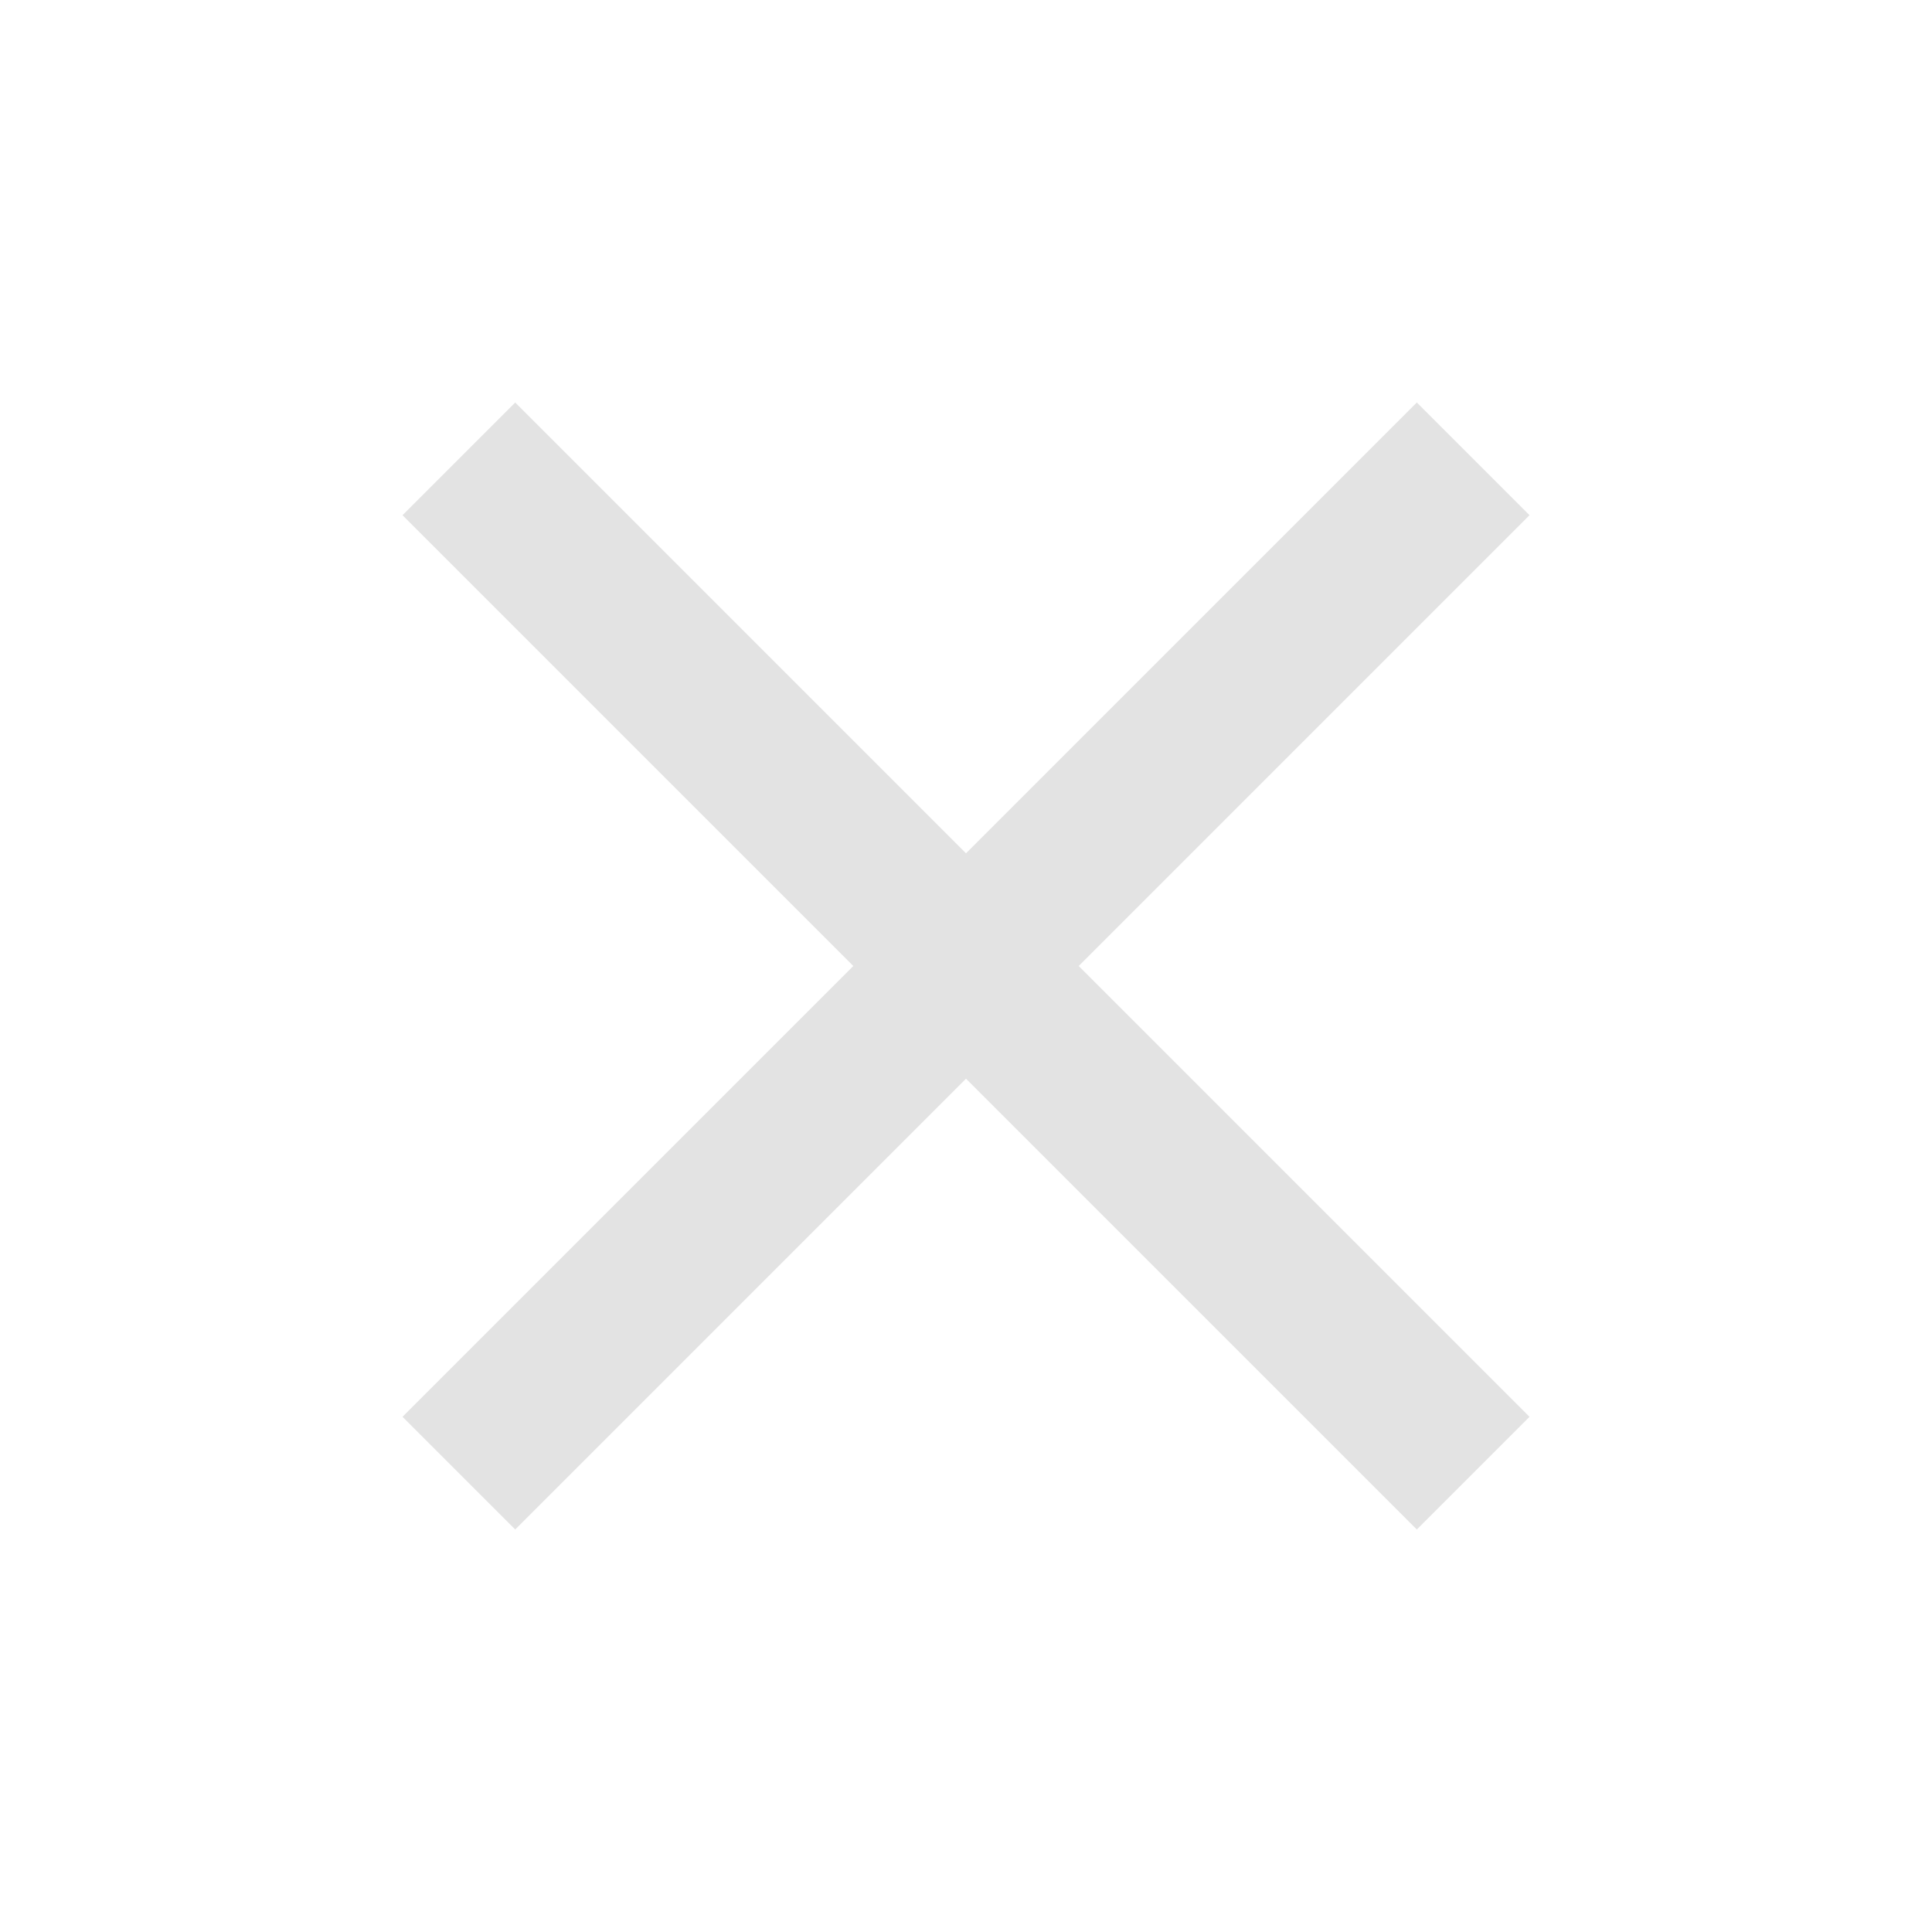
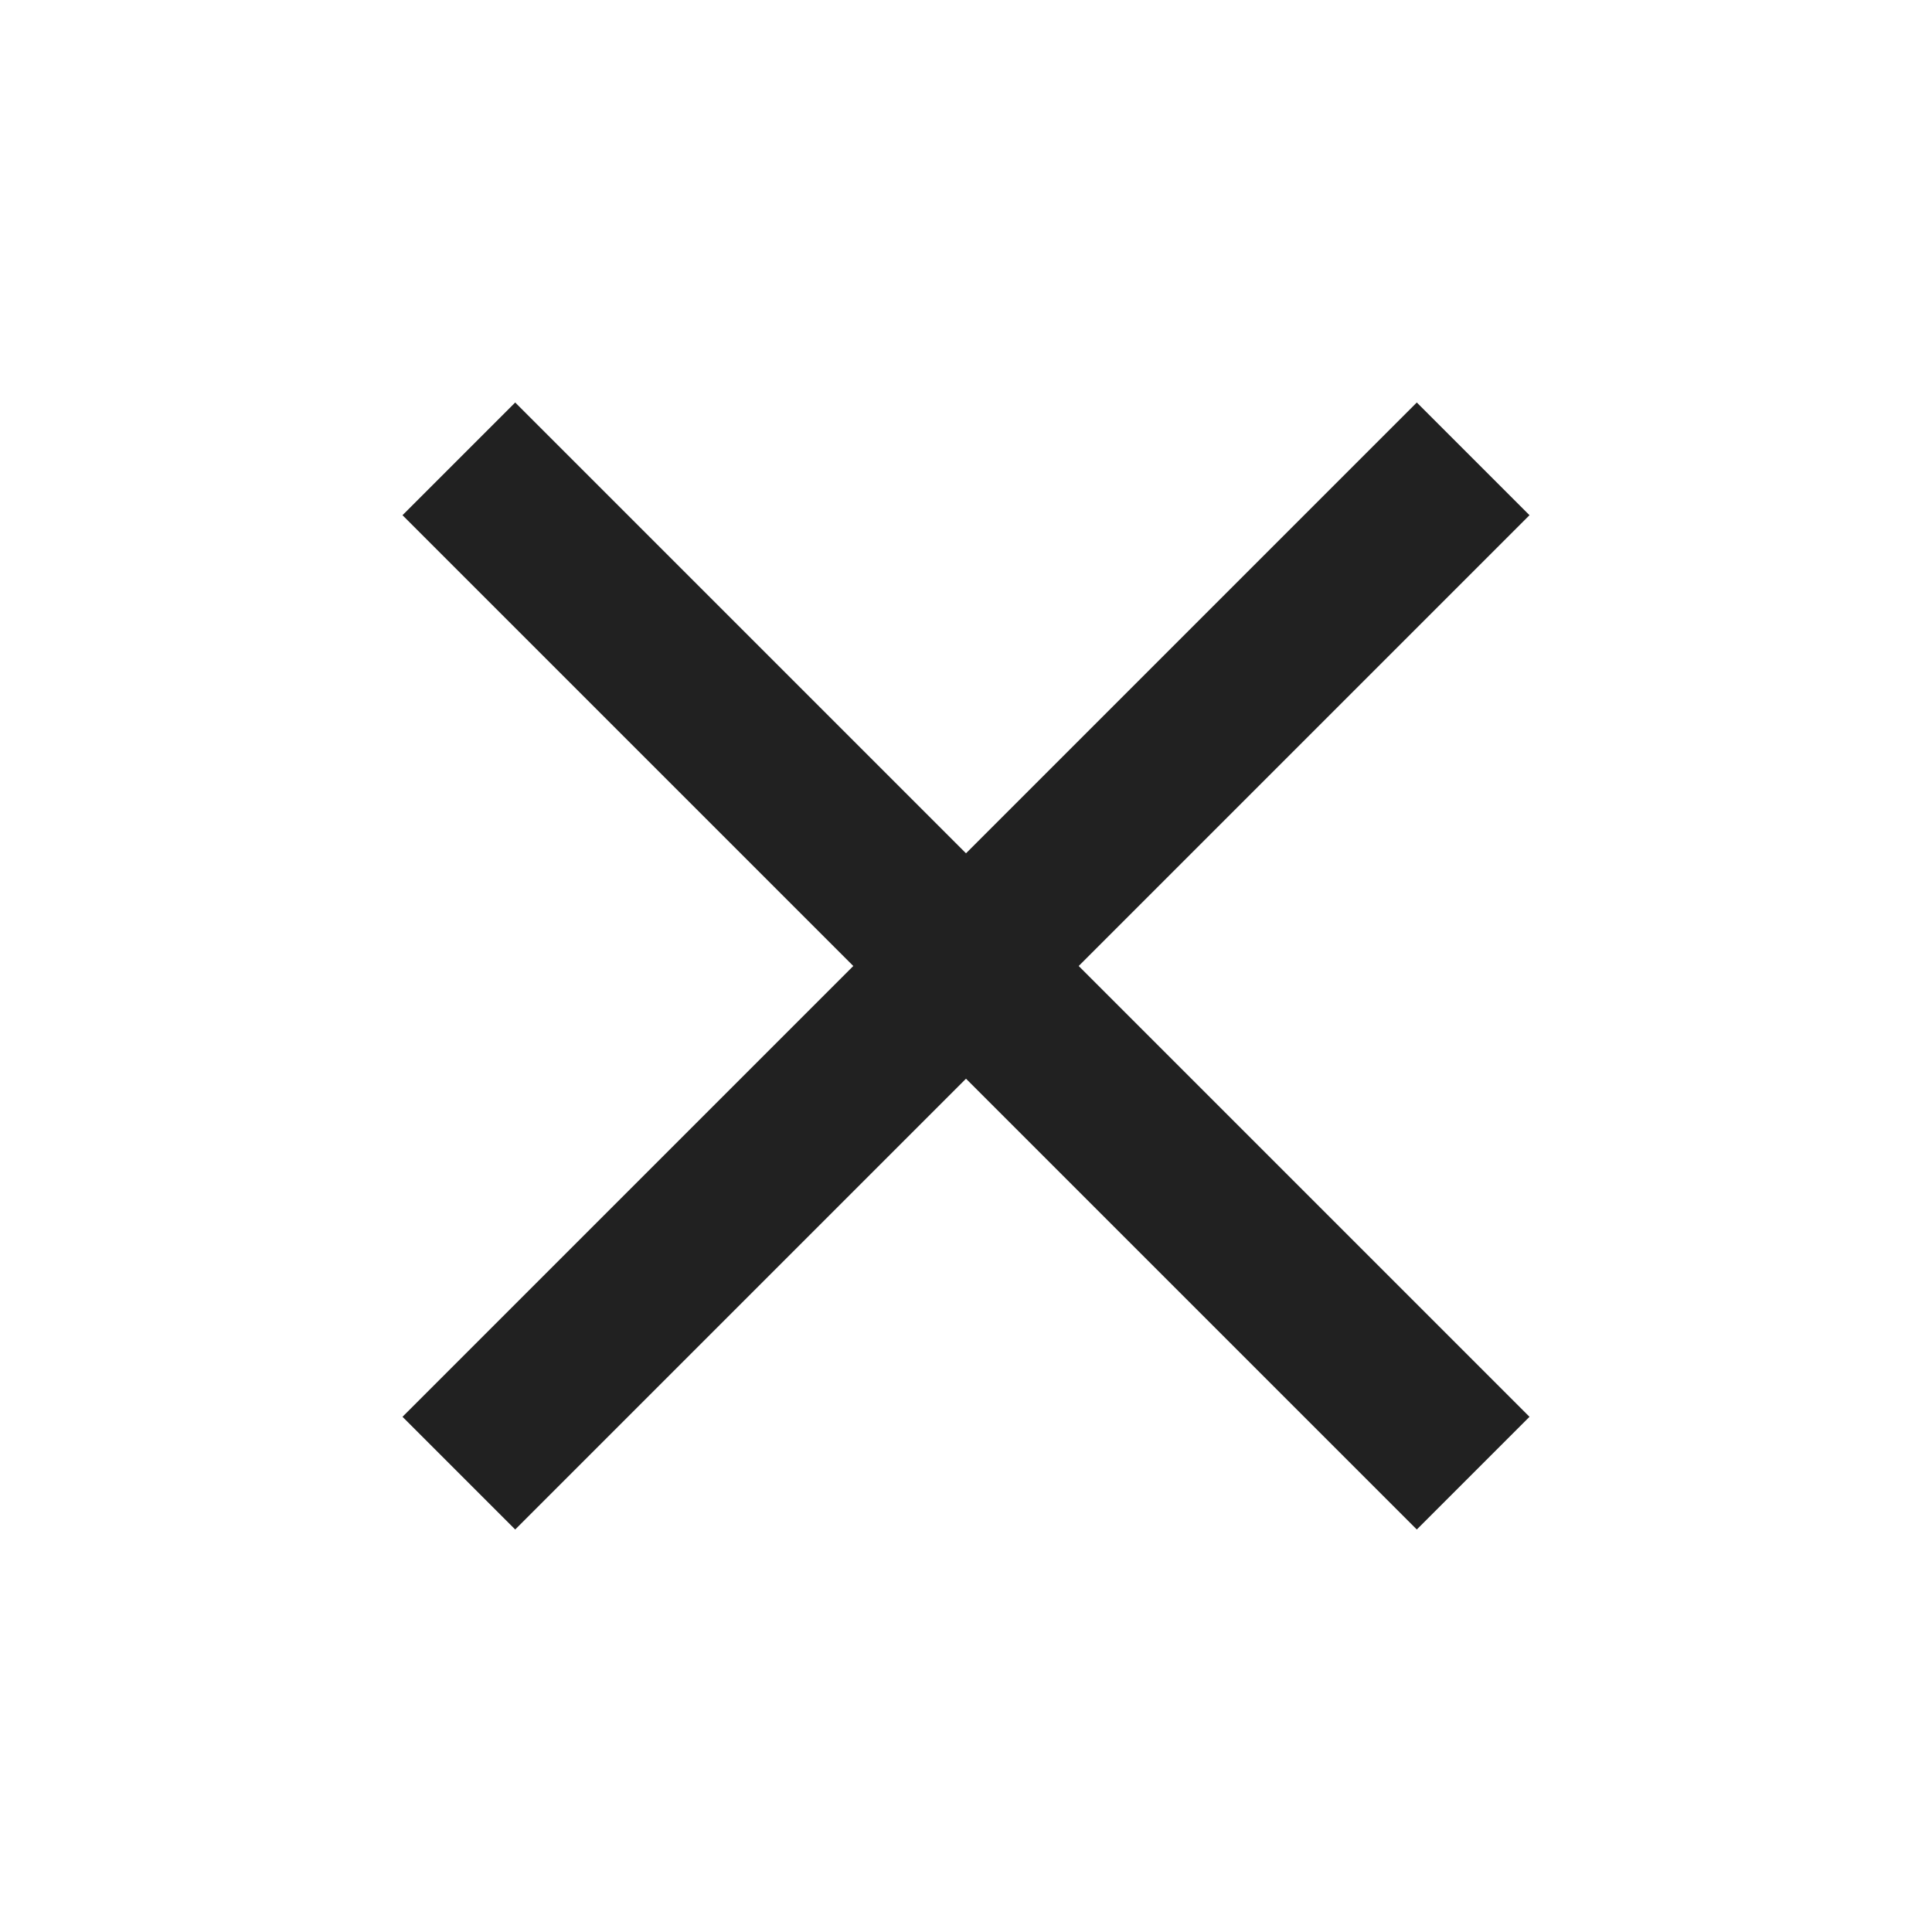
- <svg xmlns="http://www.w3.org/2000/svg" height="24px" viewBox="0 -960 960 960" width="24px" fill="#e3e3e3">
+ <svg xmlns="http://www.w3.org/2000/svg" height="24px" viewBox="0 -960 960 960" width="24px" fill="#212121">
  <path d="m256-200-56-56 224-224-224-224 56-56 224 224 224-224 56 56-224 224 224 224-56 56-224-224-224 224Z" />
</svg>
